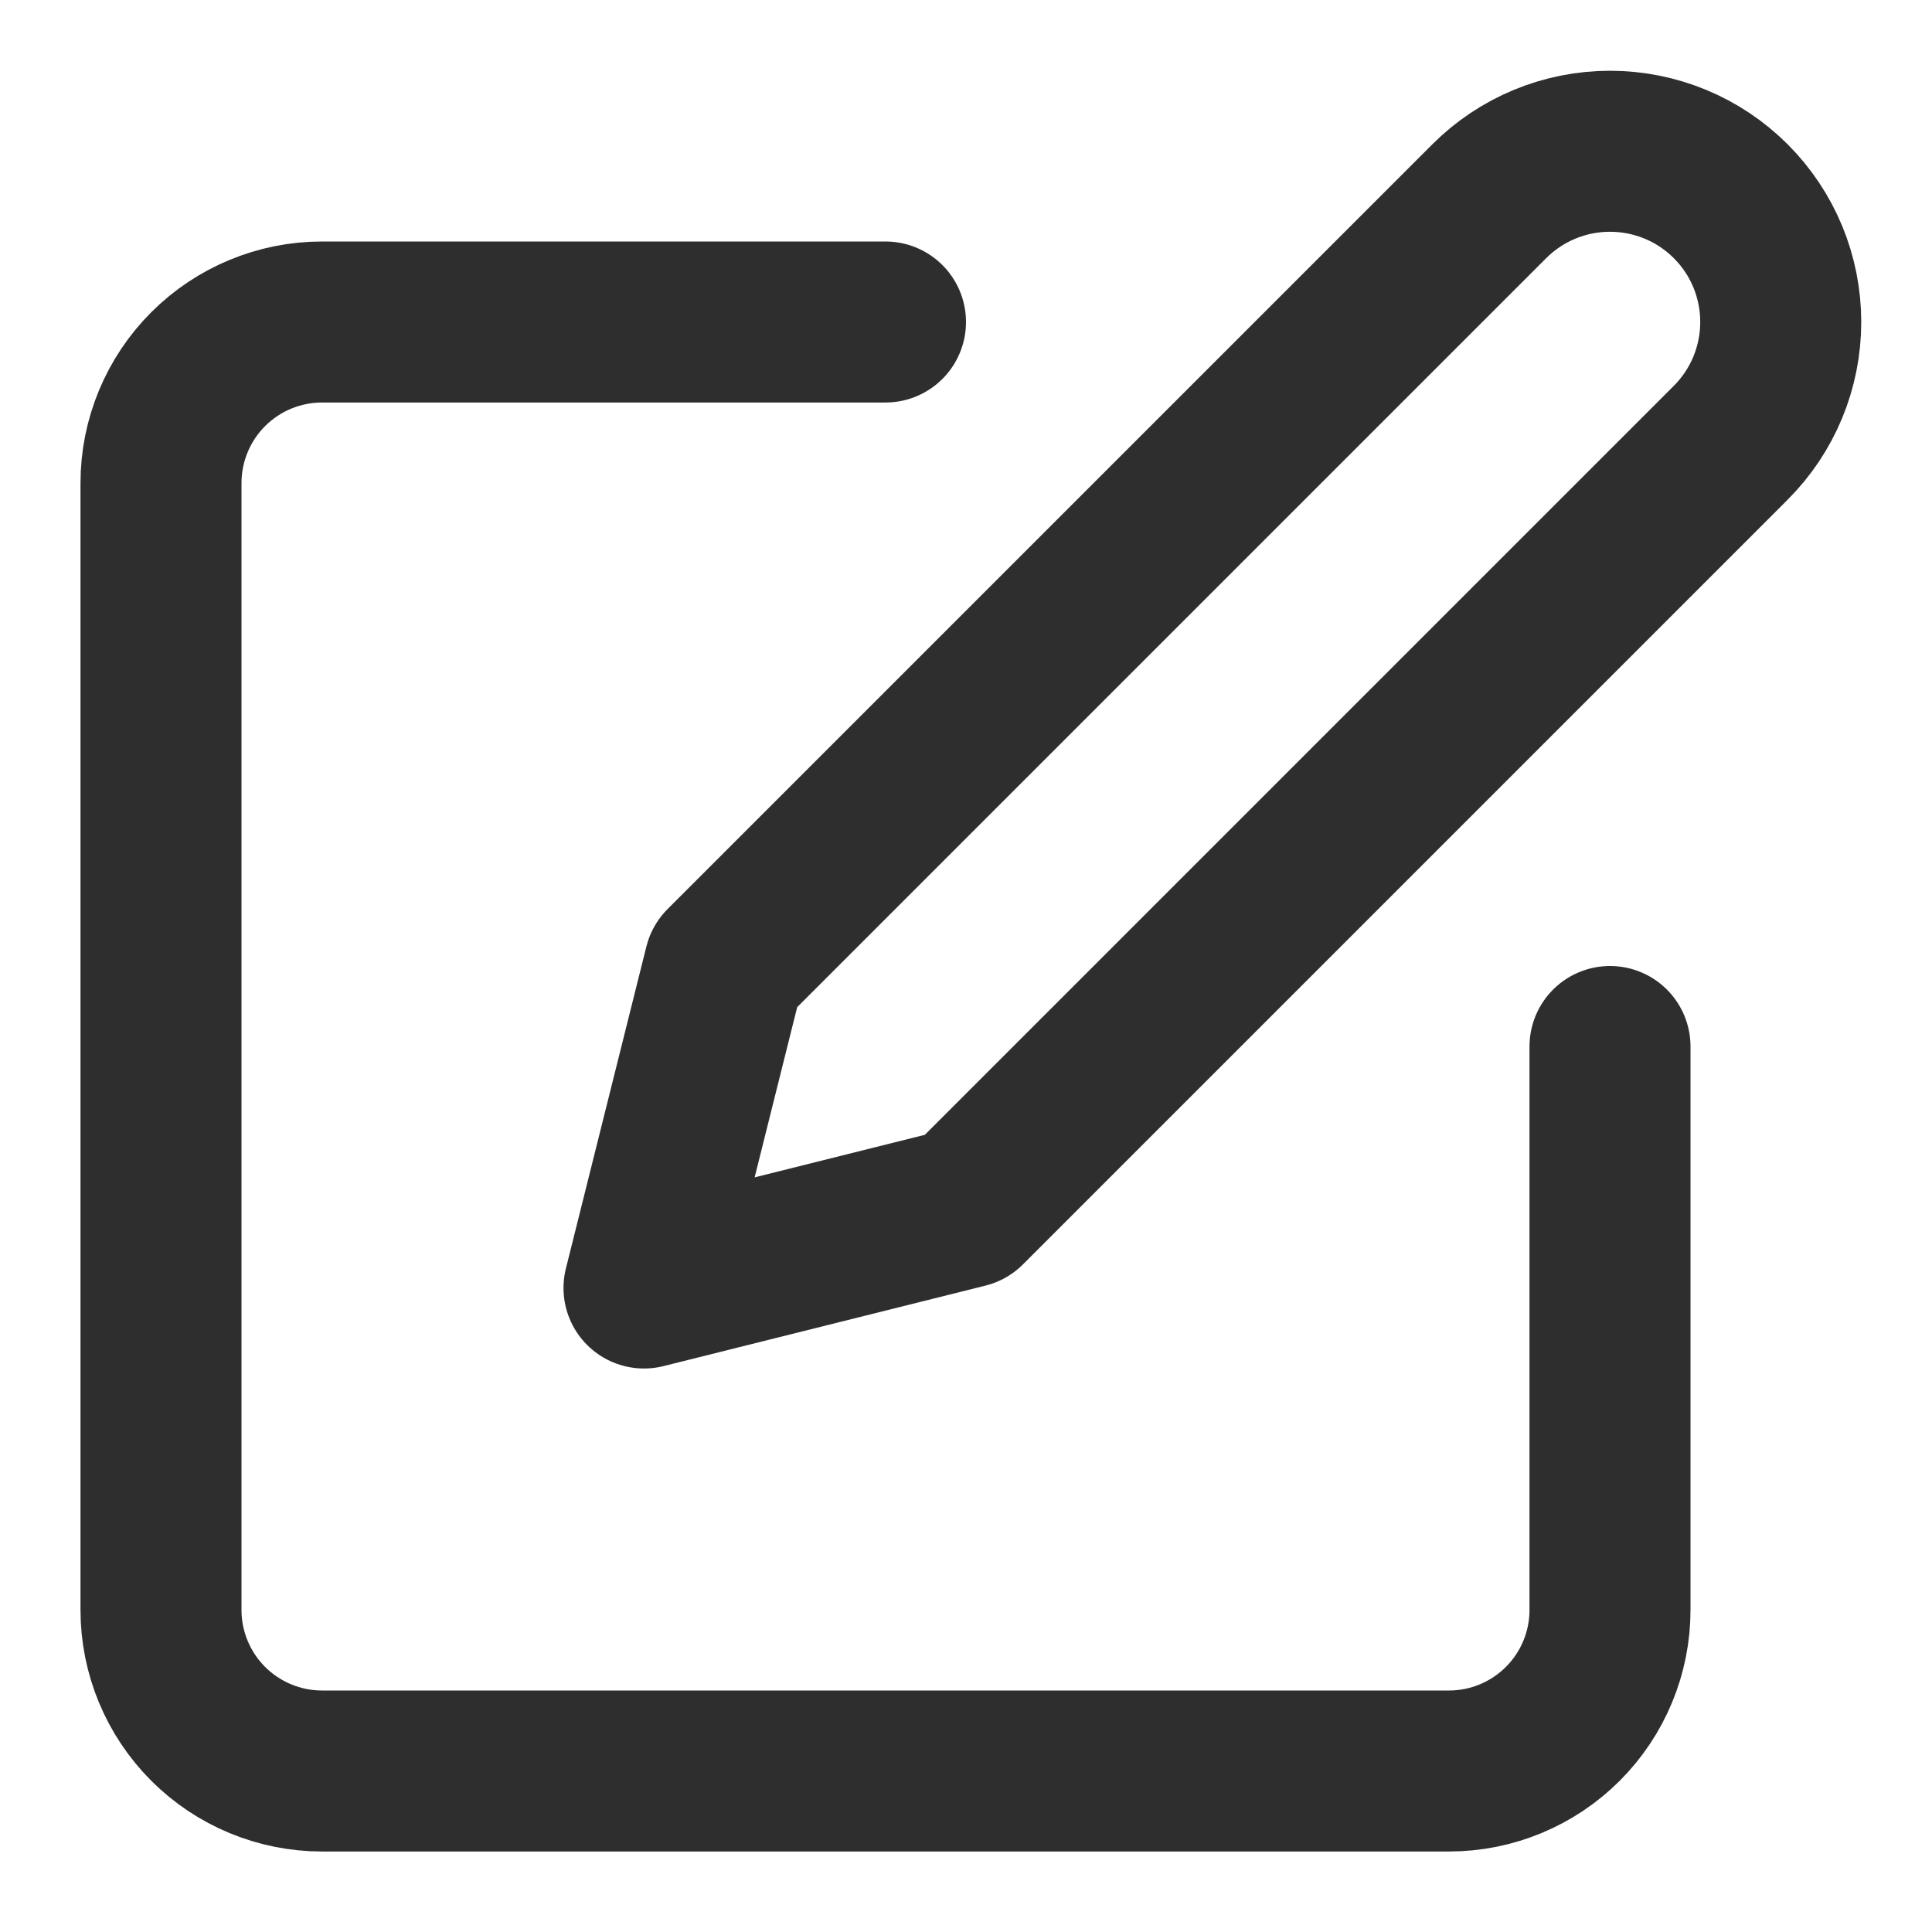
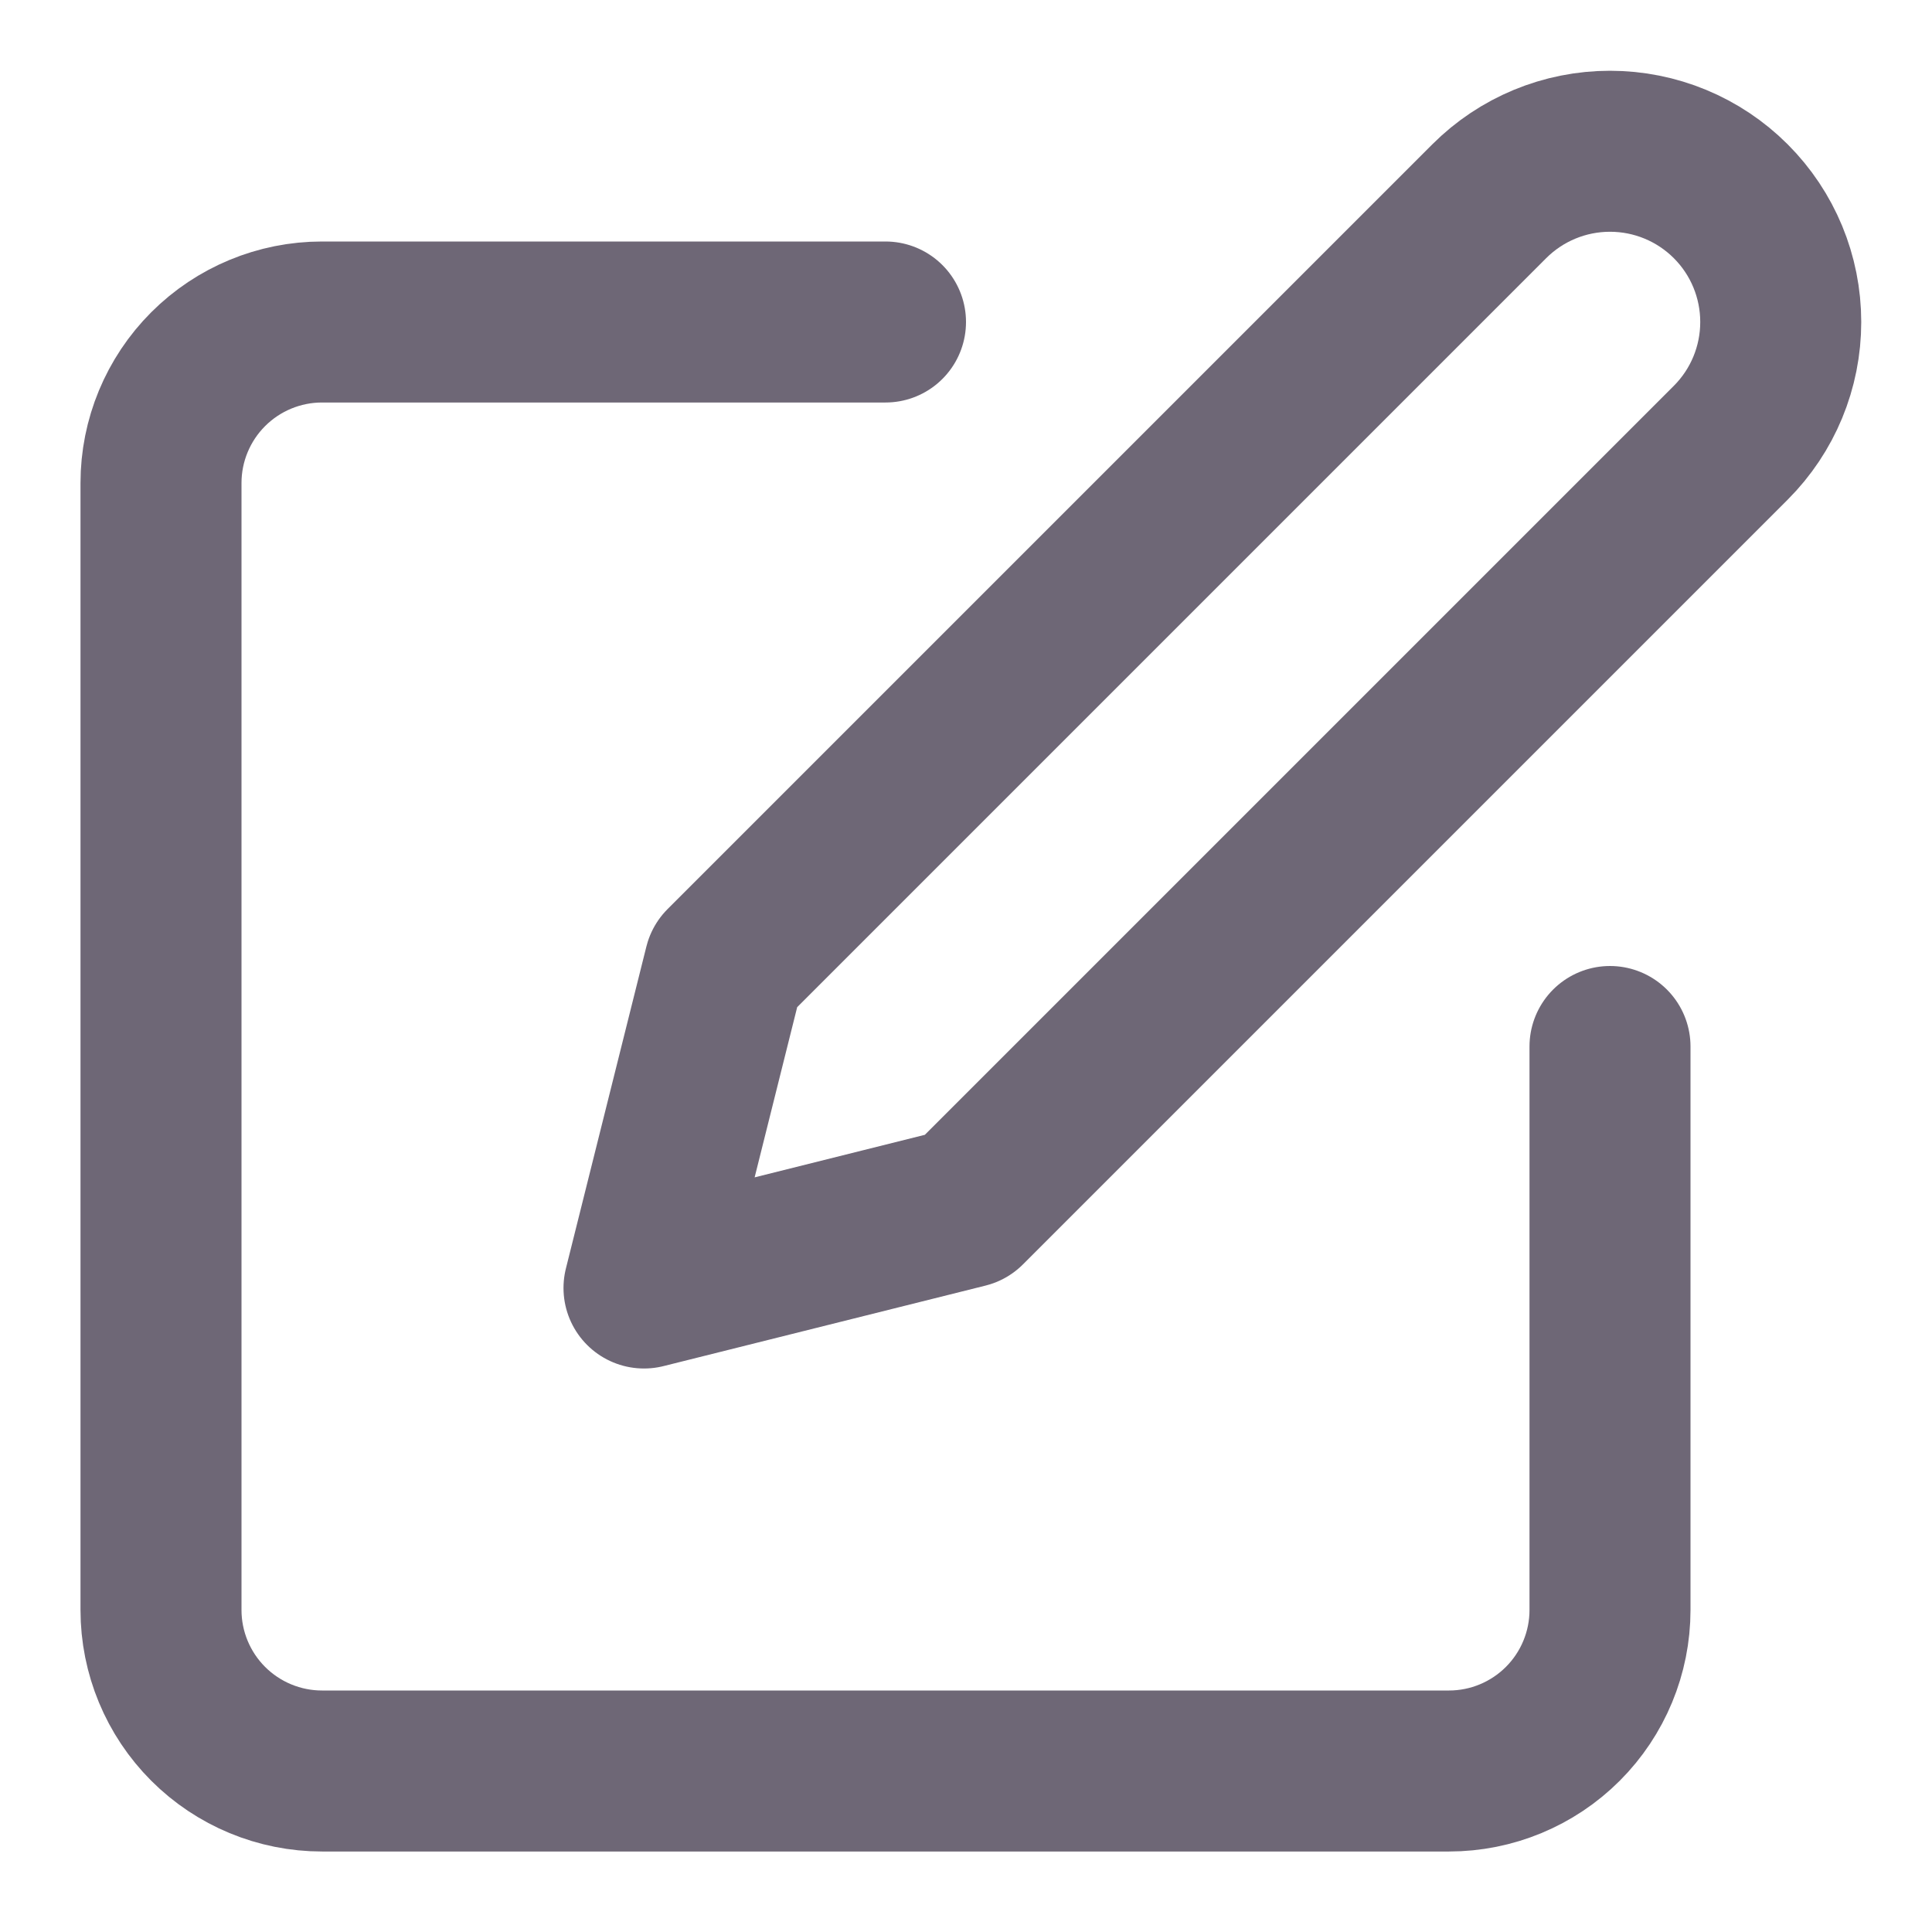
<svg xmlns="http://www.w3.org/2000/svg" width="24" height="24" viewBox="0 0 24 24" fill="none">
-   <g id="edit">
-     <path id="Vector" d="M11 4H4C3.47 4 2.961 4.211 2.586 4.586C2.211 4.961 2 5.47 2 6V20C2 20.53 2.211 21.039 2.586 21.414C2.961 21.789 3.47 22 4 22H18C18.53 22 19.039 21.789 19.414 21.414C19.789 21.039 20 20.53 20 20V13" stroke="#2E2E2E" stroke-width="2" stroke-linecap="round" stroke-linejoin="round" />
-     <path id="Vector_2" d="M18.5 2.5C18.898 2.102 19.437 1.879 20 1.879C20.563 1.879 21.102 2.102 21.5 2.5C21.898 2.898 22.121 3.437 22.121 4C22.121 4.563 21.898 5.102 21.5 5.5L12 15L8 16L9 12L18.5 2.5Z" stroke="#2E2E2E" stroke-width="2" stroke-linecap="round" stroke-linejoin="round" />
-   </g>
+   <path d="M11 4H4C3.47 4 2.961 4.211 2.586 4.586C2.211 4.961 2 5.47 2 6V20C2 20.53 2.211 21.039 2.586 21.414C2.961 21.789 3.47 22 4 22H18C18.53 22 19.039 21.789 19.414 21.414C19.789 21.039 20 20.53 20 20V13" stroke="#6E6776" stroke-width="2" stroke-linecap="round" stroke-linejoin="round" />
+   <path d="M18.5 2.5C18.898 2.102 19.437 1.879 20 1.879C20.563 1.879 21.102 2.102 21.5 2.5C21.898 2.898 22.121 3.437 22.121 4C22.121 4.563 21.898 5.102 21.5 5.5L12 15L8 16L9 12L18.5 2.5Z" stroke="#6E6776" stroke-width="2" stroke-linecap="round" stroke-linejoin="round" />
</svg>
